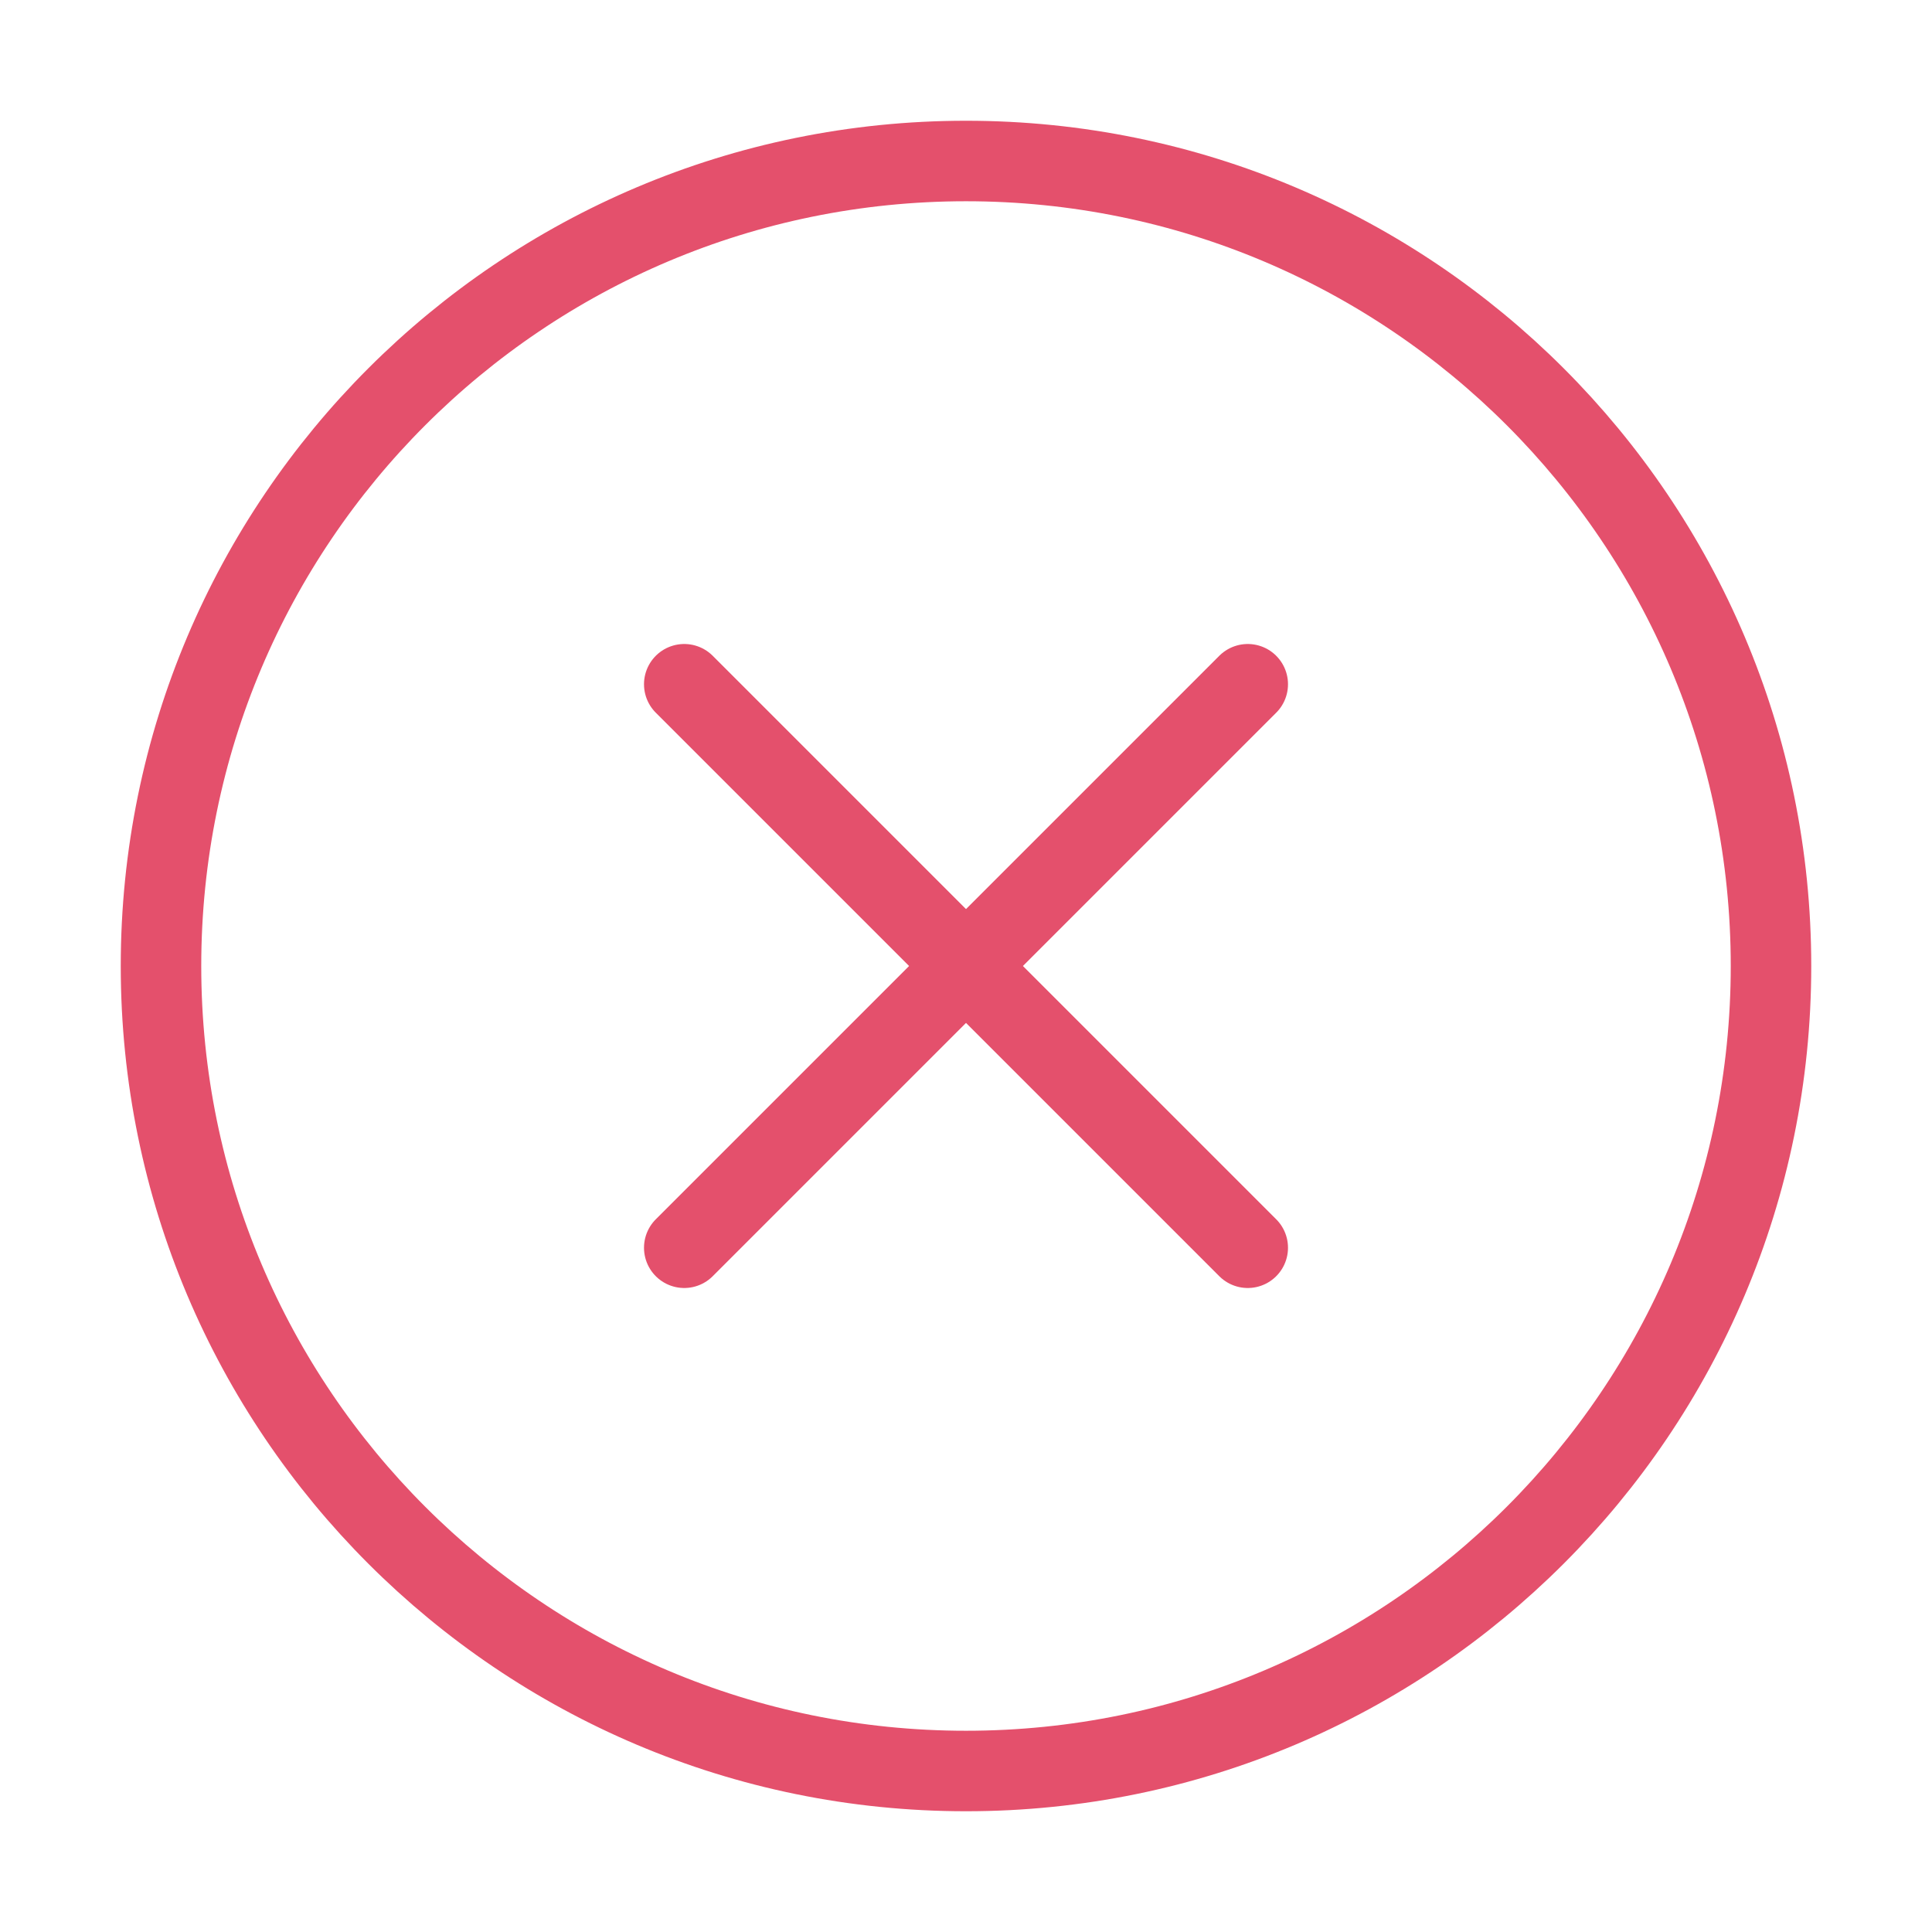
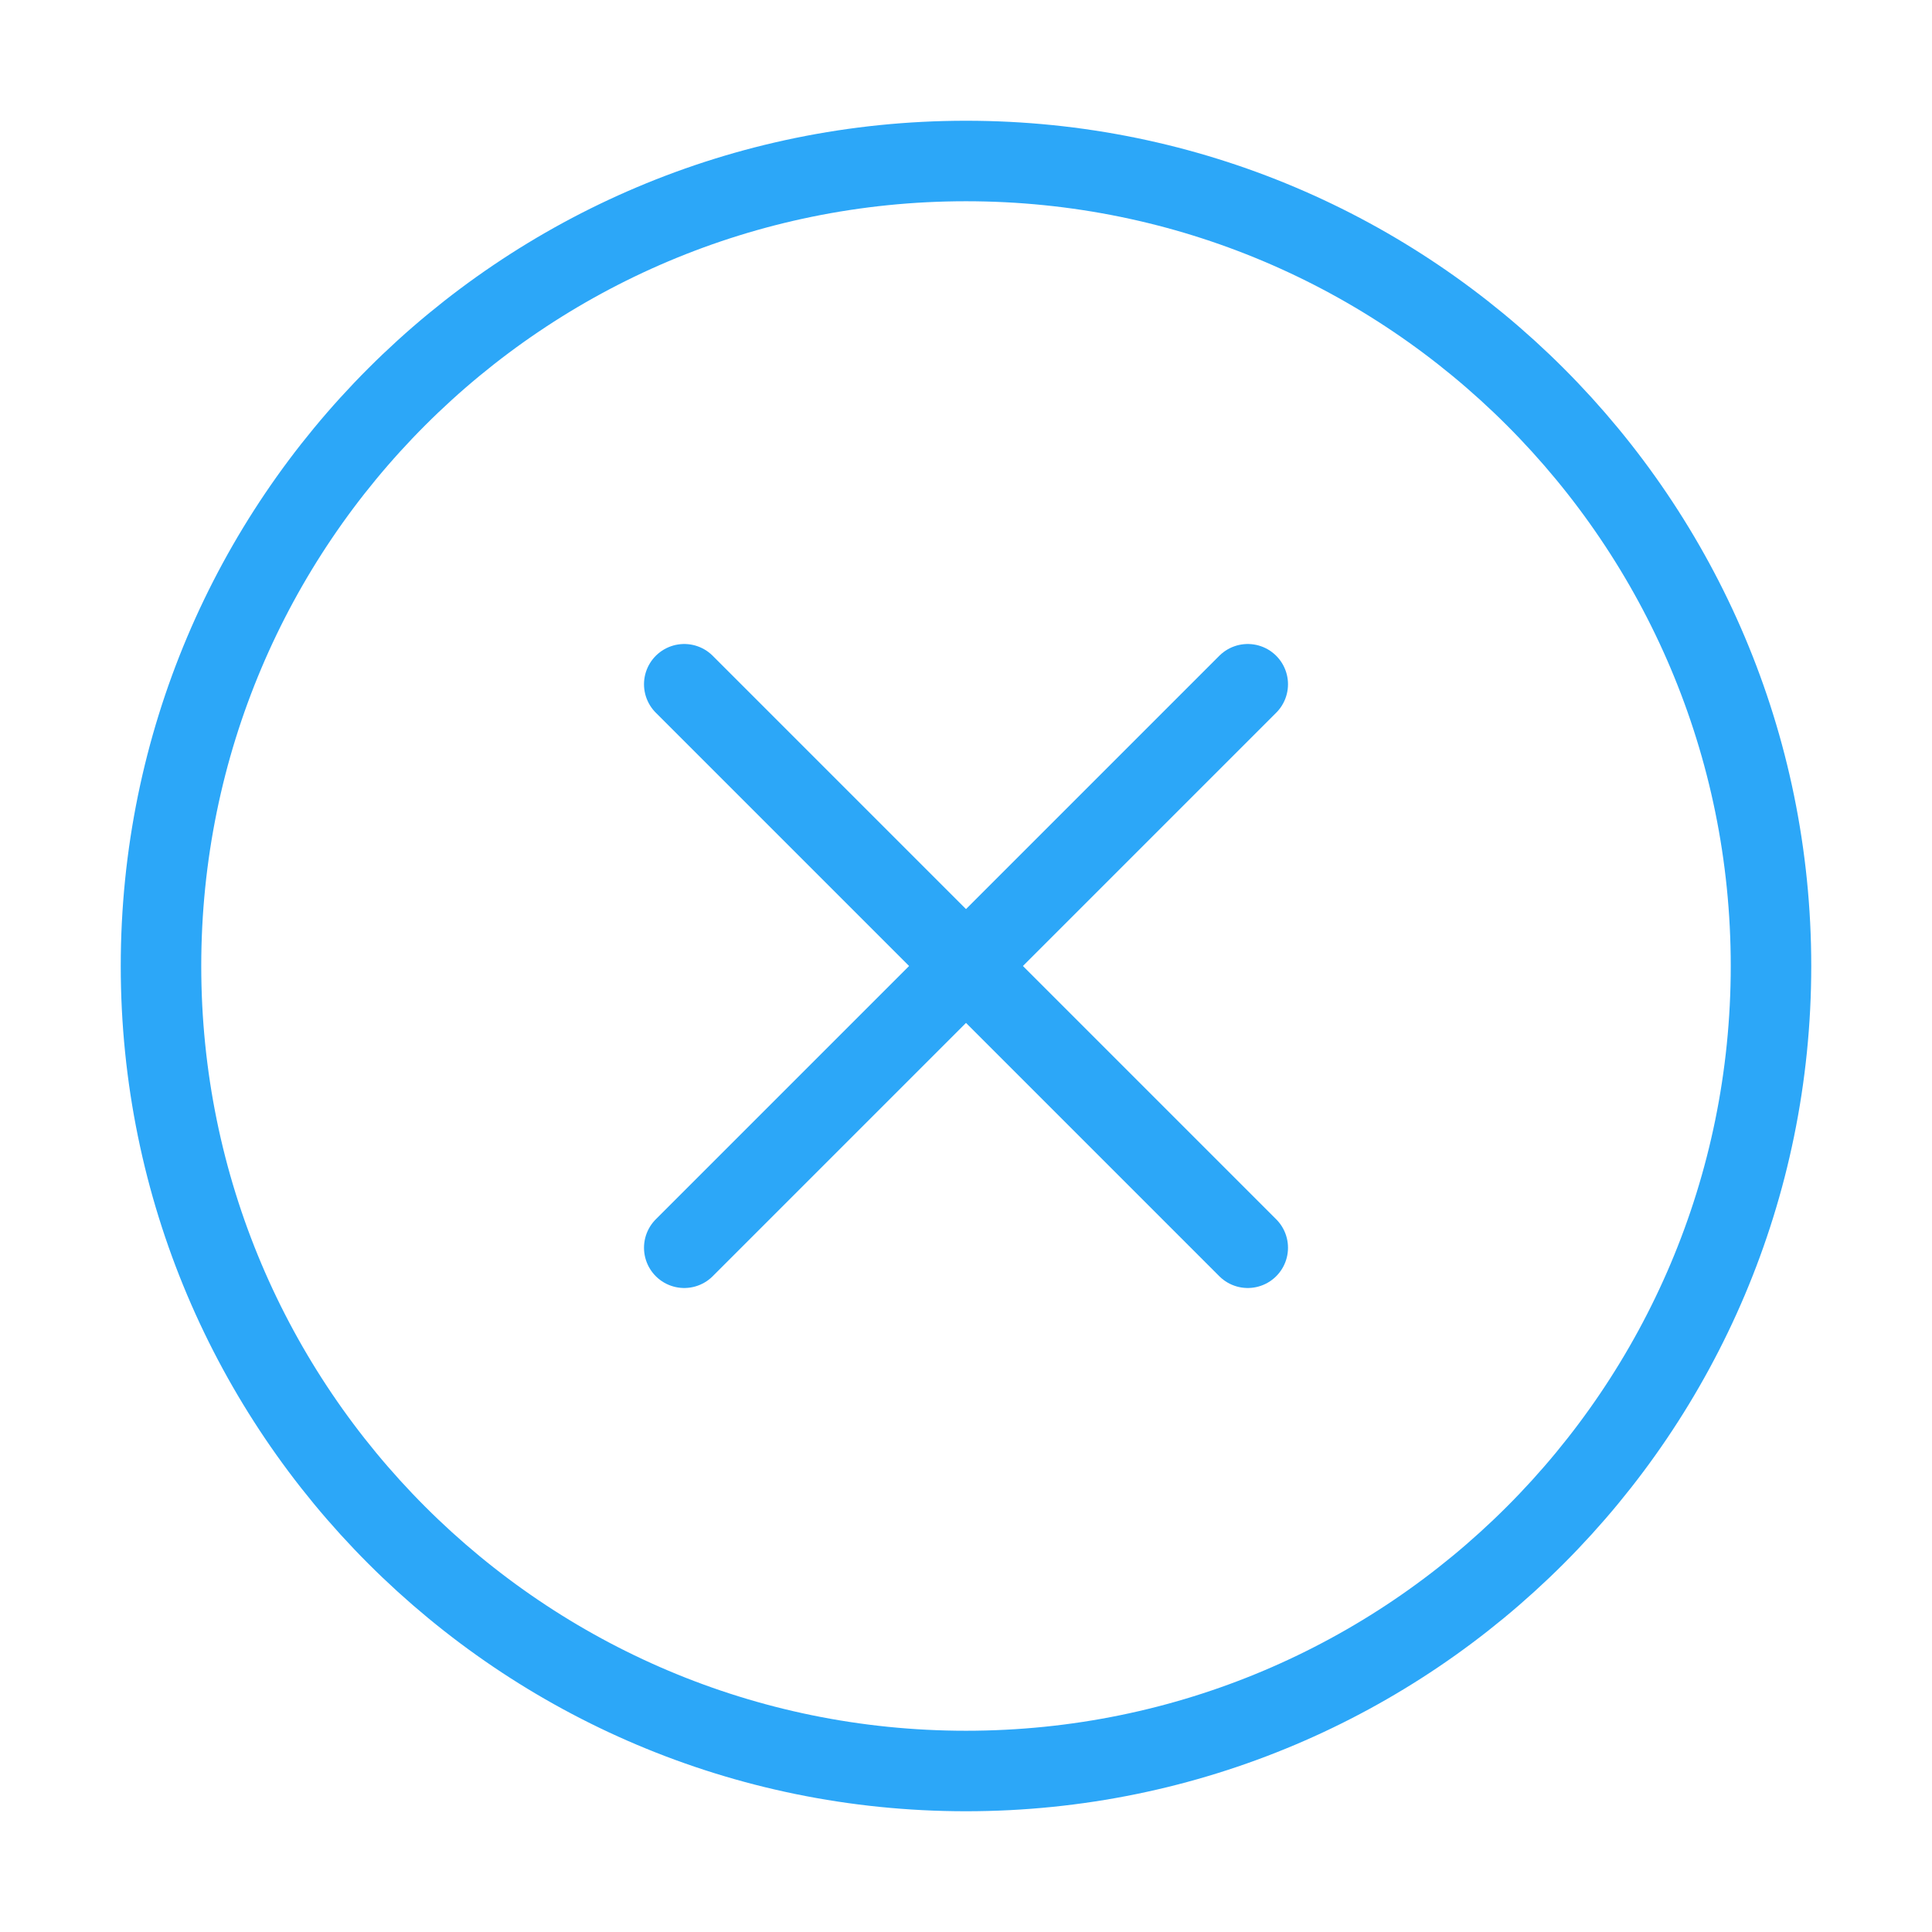
<svg xmlns="http://www.w3.org/2000/svg" width="24px" height="24px" viewBox="0 0 24 24" version="1.1">
  <defs />
  <g id="Page-1" stroke="none" stroke-width="1" fill="none" fill-rule="evenodd">
-     <g id="notify_fail" stroke="#E4506C">
+     <g id="notify_fail" stroke="#2CA7F8">
      <g id="Group-14" transform="translate(8.5, 8.5)" stroke-linecap="round">
        <path d="M0,7 L7,-8.75000001e-06" id="Stroke-12" />
        <path d="M7,7 L0,-8.75000001e-06" id="Stroke-13" />
      </g>
      <circle id="Oval-127" cx="12" cy="12" r="10" />
    </g>
  </g>
</svg>
